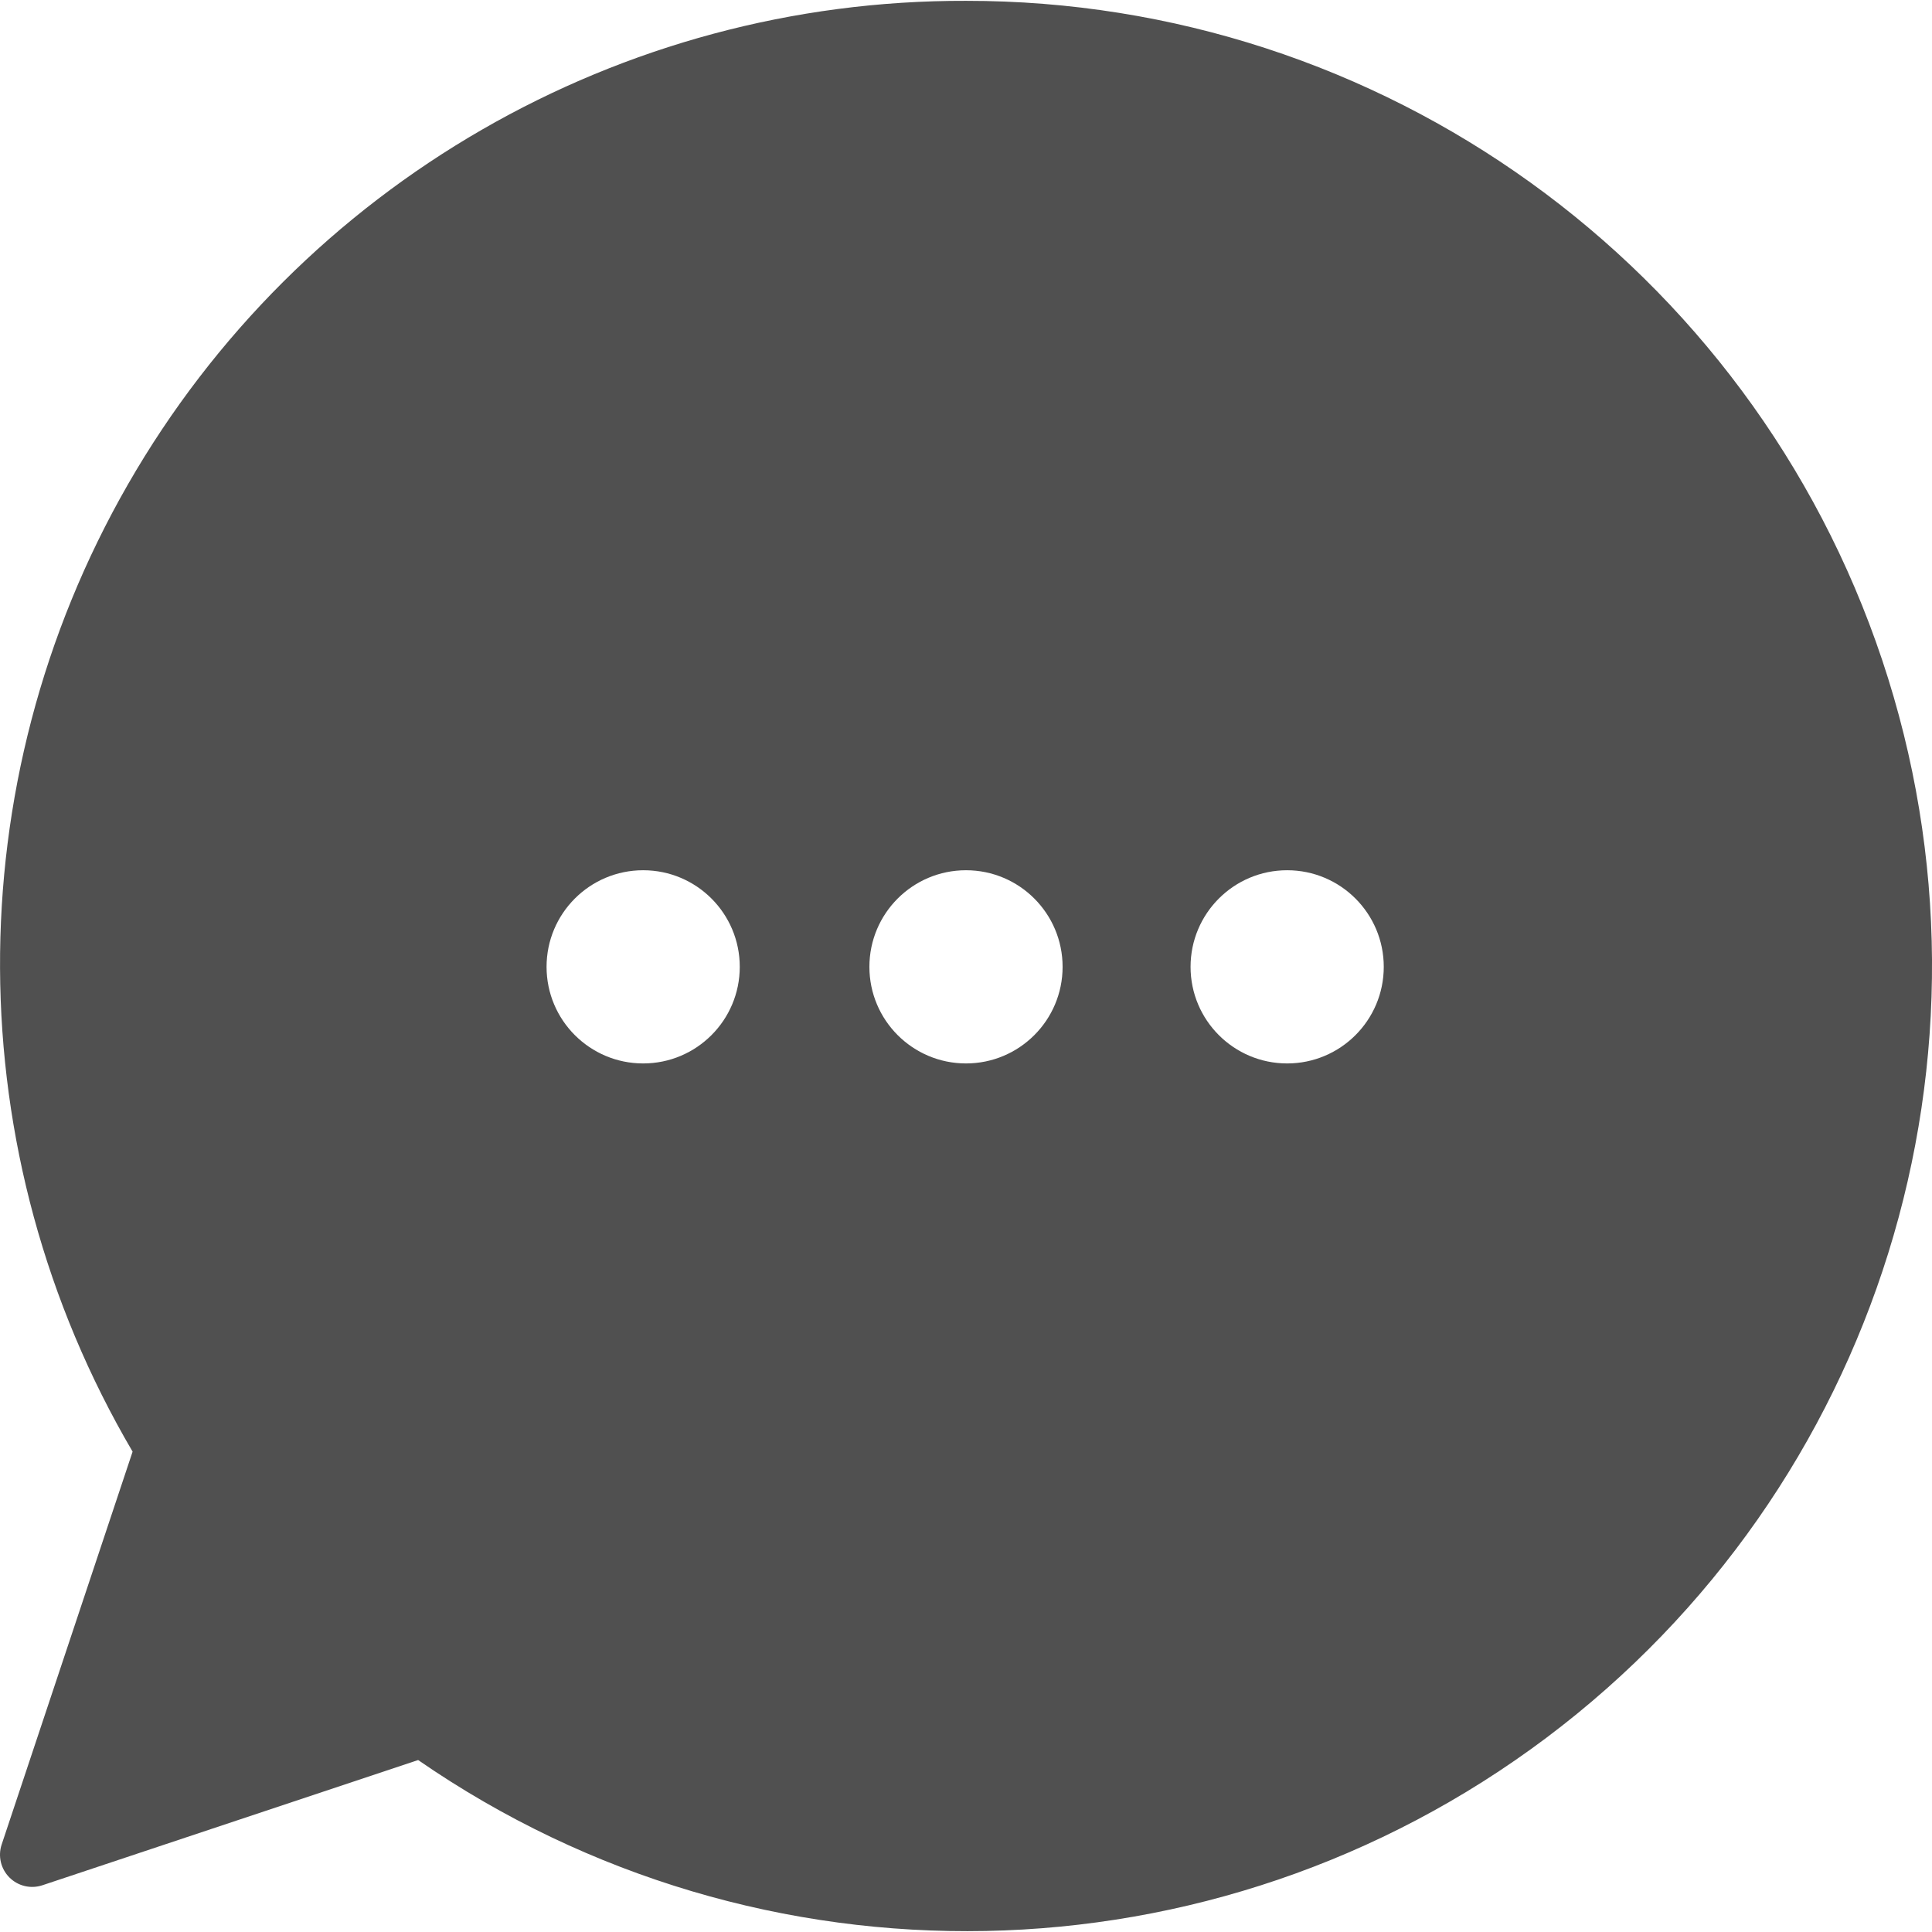
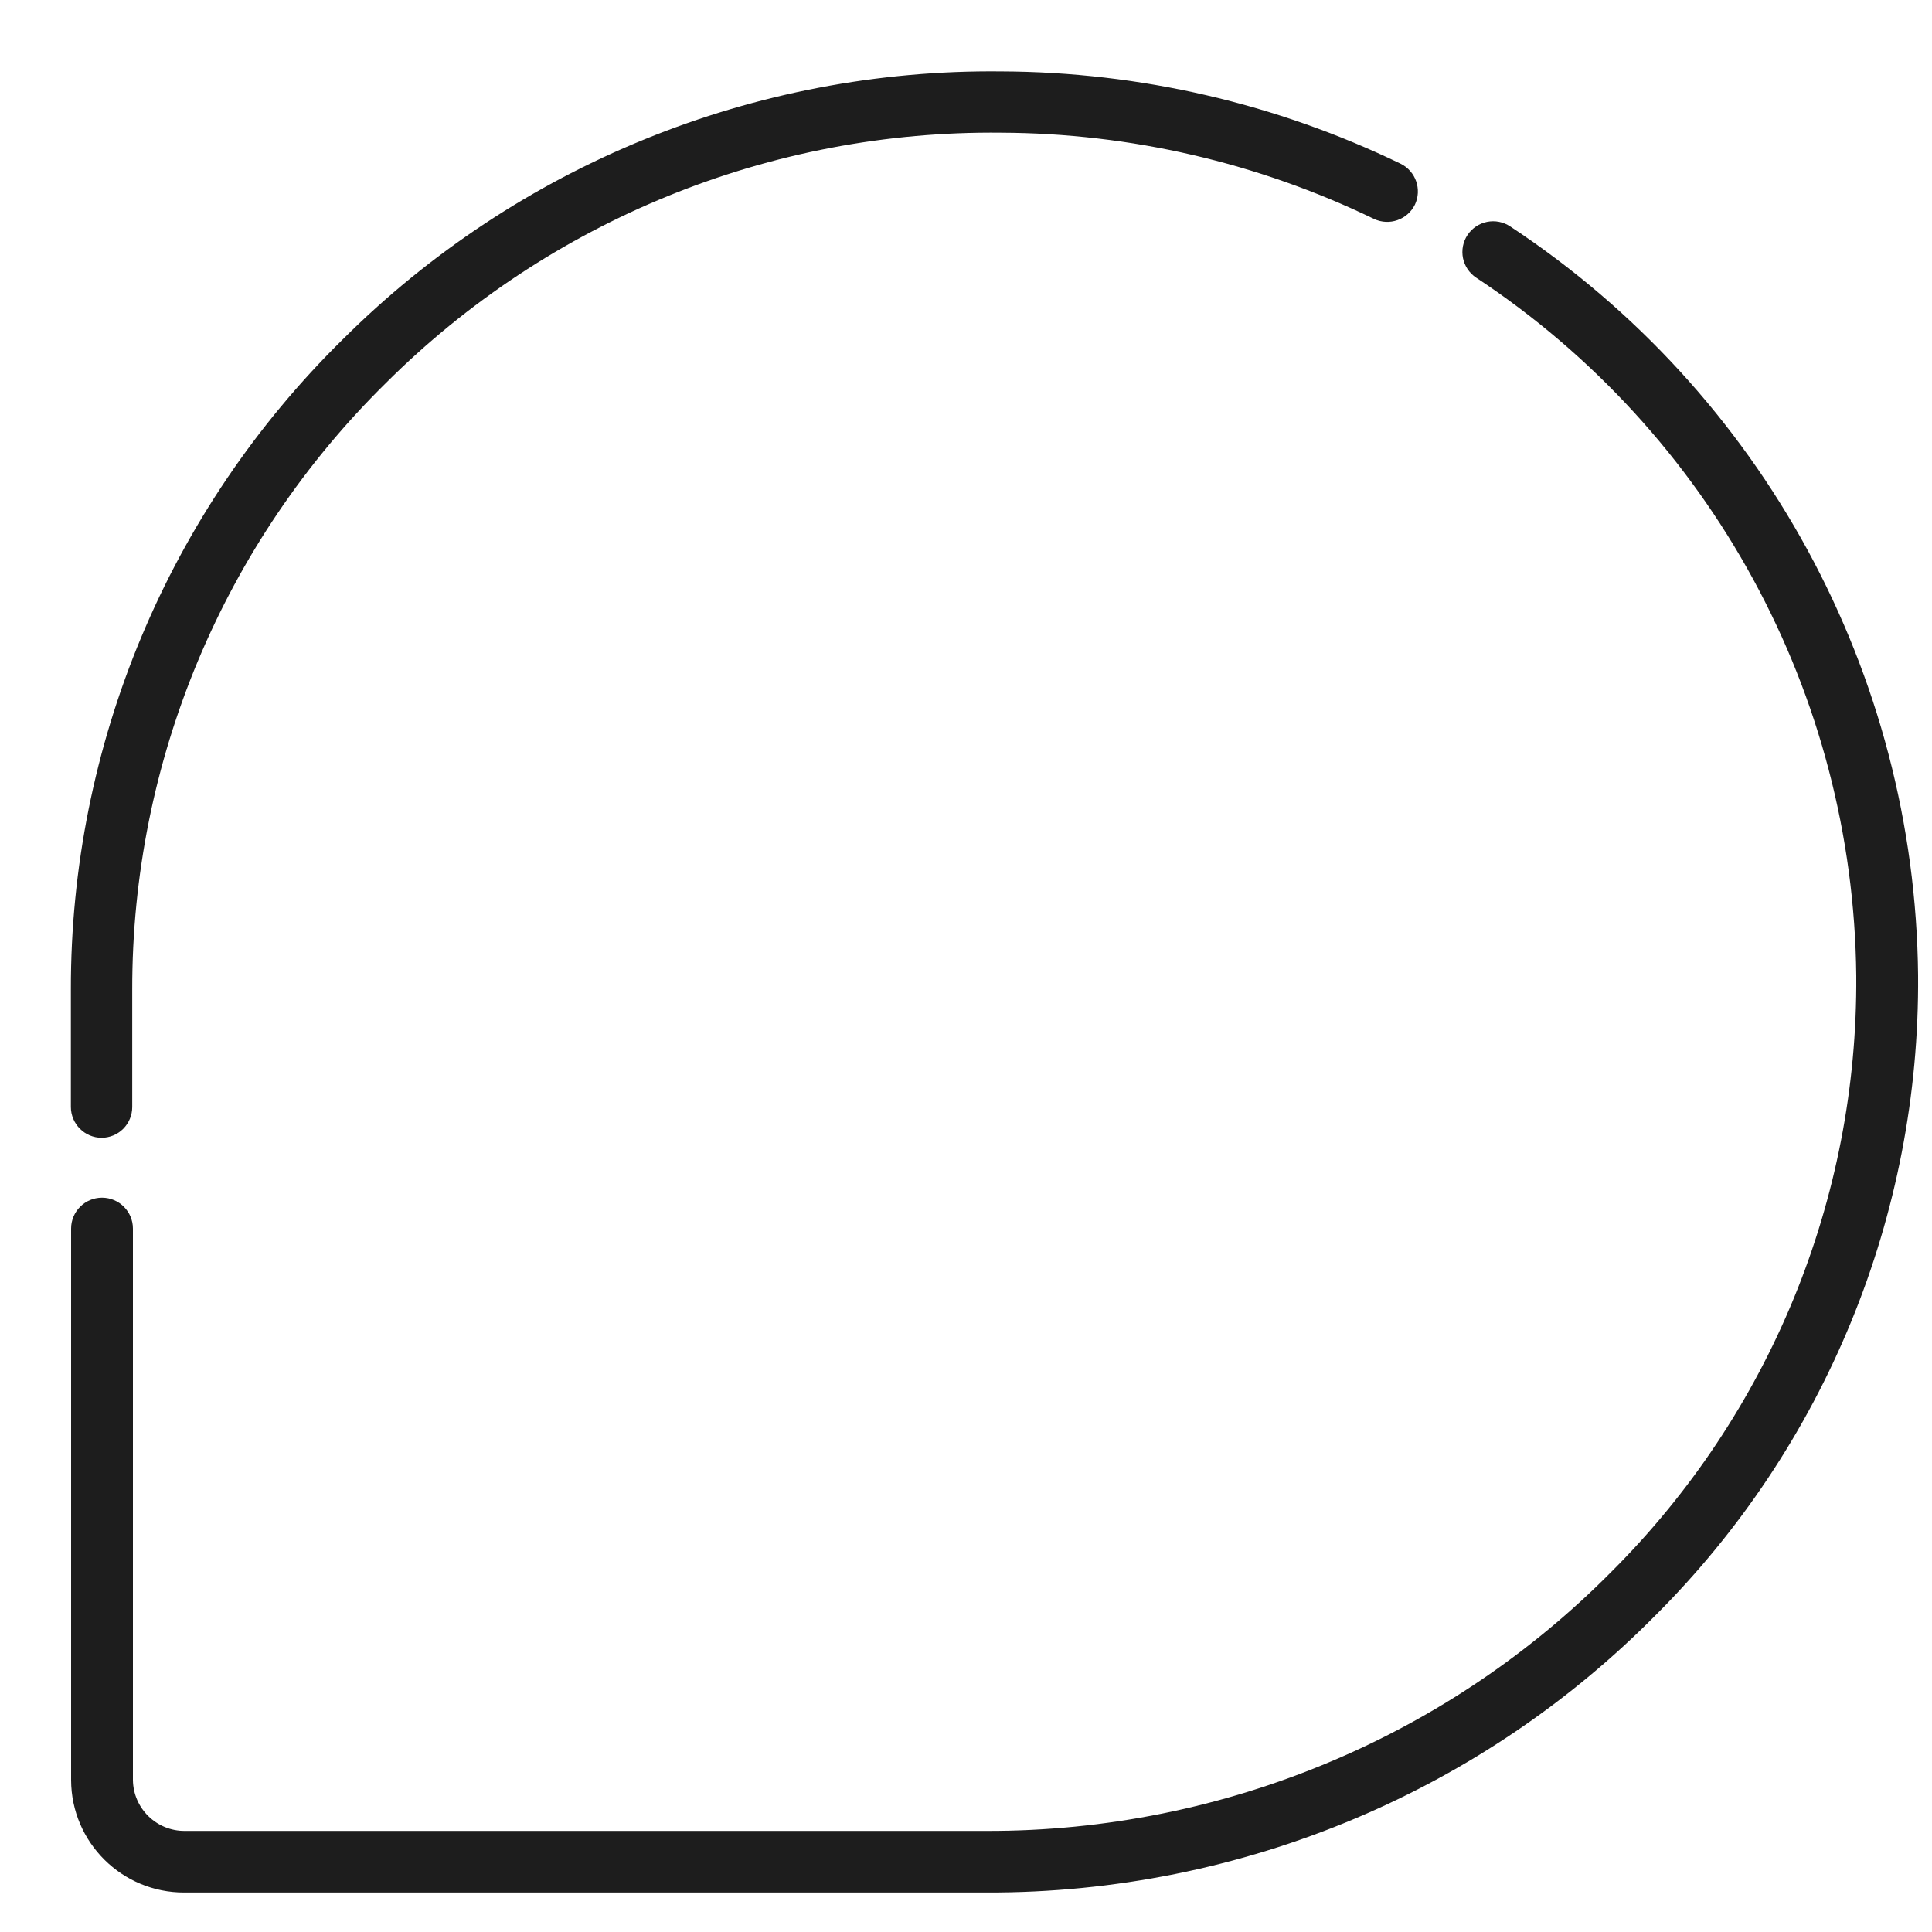
- <svg xmlns="http://www.w3.org/2000/svg" width="30" height="30" viewBox="0 0 30 30">
+ <svg xmlns="http://www.w3.org/2000/svg" width="25" height="25" viewBox="0 0 25 25">
  <defs>
    <clipPath id="clip-path">
-       <rect id="Rectangle_4818" data-name="Rectangle 4818" width="30" height="30" transform="translate(241 852)" fill="none" />
+       <rect id="Rectangle_4612" data-name="Rectangle 4612" width="25" height="25" transform="translate(-0.215 -0.244)" fill="none" />
+     </clipPath>
+     <clipPath id="clip-path-2">
+       <path id="path453" d="M0-25H24.785V-.215H0Z" transform="translate(0 25)" fill="#1d1d1d" />
    </clipPath>
  </defs>
-   <g id="Mask_Group_365" data-name="Mask Group 365" transform="translate(-241 -852)" clip-path="url(#clip-path)">
-     <path id="comm-16_chat" d="M15.53.529A14.956,14.956,0,0,0,2.589,23.057l-2.033,6.1a.5.5,0,0,0,.633.633l5.834-1.944A14.987,14.987,0,1,0,15.53.529Zm-5.013,13.5a1.5,1.5,0,1,1-1.5,1.5,1.5,1.5,0,0,1,1.5-1.5Zm5.013,0a1.5,1.5,0,1,1-1.5,1.5,1.5,1.5,0,0,1,1.5-1.5Zm4.987,0a1.5,1.5,0,1,1-1.5,1.5,1.5,1.5,0,0,1,1.5-1.5Z" transform="translate(240.47 851.484)" fill="#505050" />
+   <g id="Mask_Group_835" data-name="Mask Group 835" transform="translate(0.215 0.244)" clip-path="url(#clip-path)">
+     <g id="g447" transform="translate(0.261 0.068)">
+       <g id="g449">
+         <g id="g451" clip-path="url(#clip-path-2)">
+           <g id="Group_14433" data-name="Group 14433" transform="translate(0.444 0.611)">
+             <g id="g457">
+               <path id="path459" d="M-17.476,12.185a.4.4,0,0,1-.4-.4V10.268a11.773,11.773,0,0,1,3.516-8.412,11.889,11.889,0,0,1,8.524-3.47A11.969,11.969,0,0,1-.668-.419.4.4,0,0,1-.484.11a.4.4,0,0,1-.529.185A11.182,11.182,0,0,0-5.837-.821,11.1,11.1,0,0,0-13.8,2.419a10.991,10.991,0,0,0-3.282,7.849v1.519a.4.4,0,0,1-.116.281.4.4,0,0,1-.281.117Z" transform="translate(17.873 1.615)" fill="#1d1d1d" />
+             </g>
+             <g id="g461" transform="translate(0 1.942)">
+               <path id="path463" d="M11.445,7.949H1.066A1.46,1.46,0,0,1-.4,6.494V-.642a.4.4,0,0,1,.4-.4.4.4,0,0,1,.4.4V6.494a.667.667,0,0,0,.673.658H11.445a11.378,11.378,0,0,0,4.461-.9A11.27,11.27,0,0,0,19.53,3.8,10.782,10.782,0,0,0,22.7-3.916a10.955,10.955,0,0,0-4.92-9.032.4.4,0,0,1-.169-.252.4.4,0,0,1,.059-.3.4.4,0,0,1,.252-.169.4.4,0,0,1,.3.059A11.748,11.748,0,0,1,23.5-3.922a11.575,11.575,0,0,1-3.4,8.286,12.061,12.061,0,0,1-3.88,2.626,12.167,12.167,0,0,1-4.767.959Z" transform="translate(0.4 13.675)" fill="#1d1d1d" />
+             </g>
+           </g>
+         </g>
+       </g>
+     </g>
  </g>
</svg>
